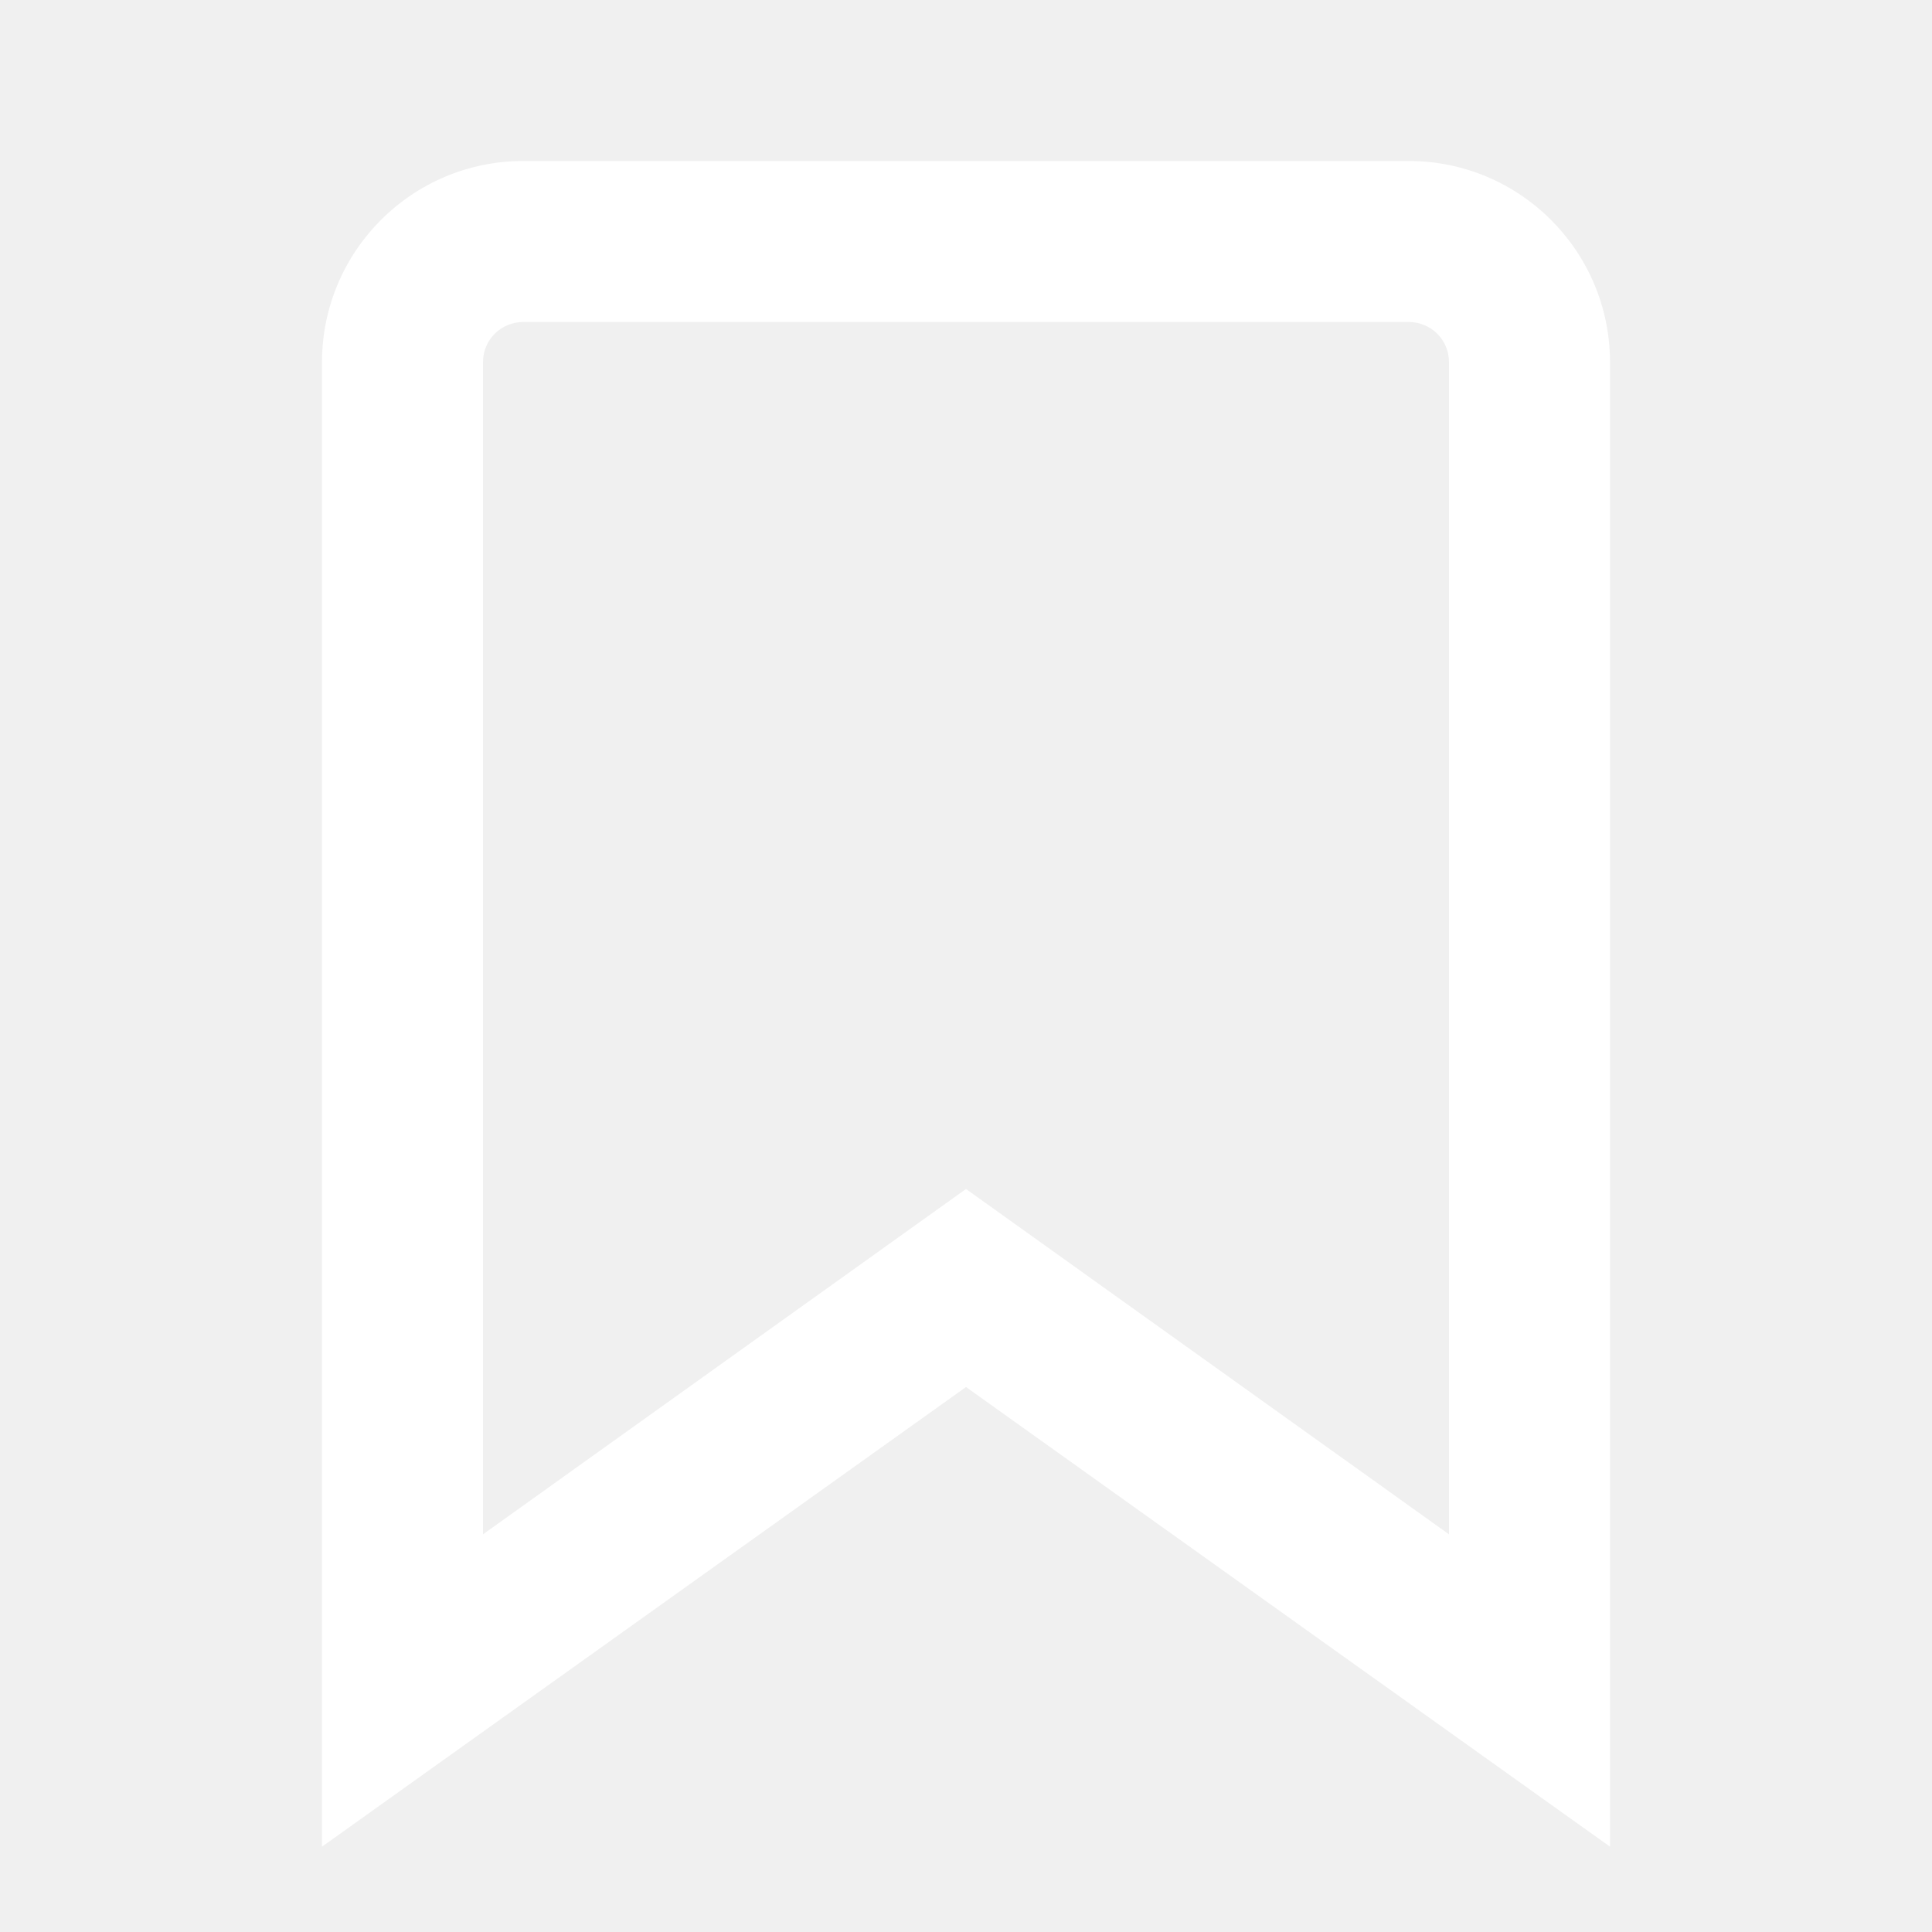
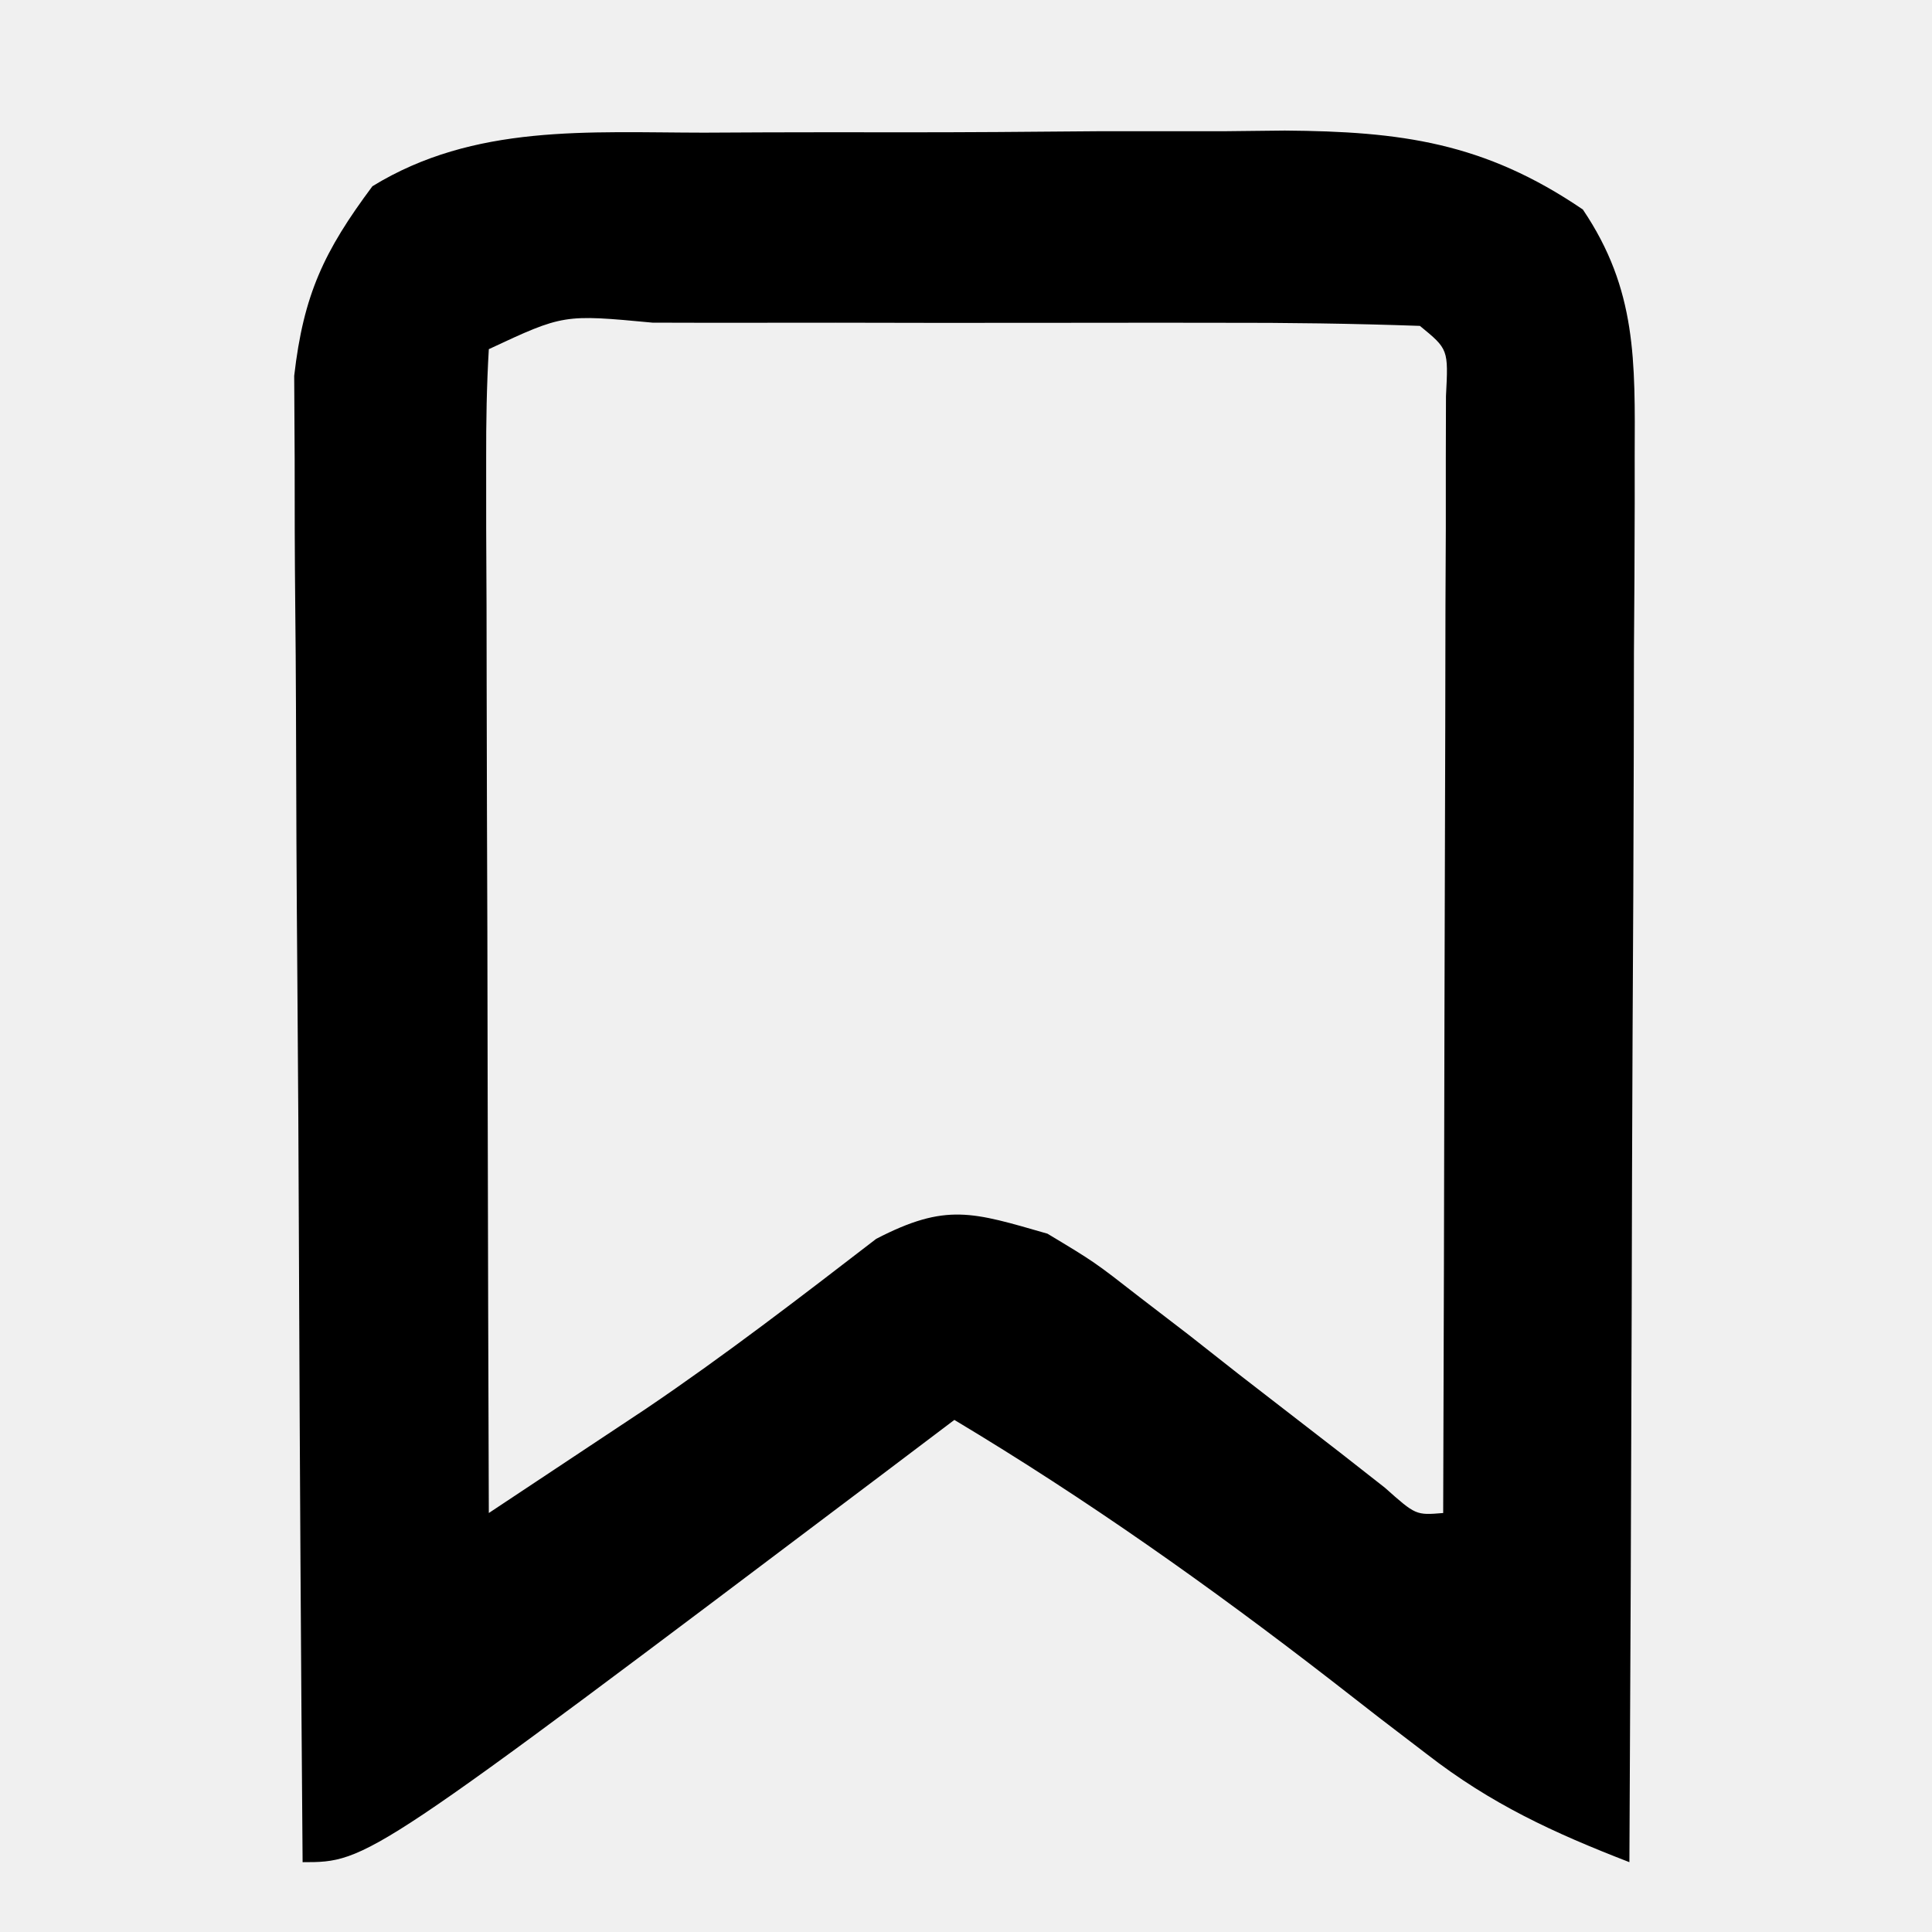
- <svg xmlns="http://www.w3.org/2000/svg" width="20" height="20" viewBox="0 0 24 24">
-   <path fill="white" d="M4 4.5C4 3.12 5.119 2 6.5 2h11C18.881 2 20 3.12 20 4.5v18.44l-8-5.71-8 5.71V4.5zM6.5 4c-.276 0-.5.22-.5.5v14.56l6-4.29 6 4.29V4.5c0-.28-.224-.5-.5-.5h-11z" />
+ <svg xmlns="http://www.w3.org/2000/svg" version="1.1" width="83" height="83">
+   <path d="M0 0 C0.889 -0.004 1.777 -0.009 2.693 -0.013 C4.568 -0.019 6.443 -0.019 8.319 -0.015 C11.178 -0.012 14.037 -0.035 16.896 -0.061 C18.723 -0.063 20.549 -0.064 22.375 -0.062 C23.225 -0.072 24.075 -0.081 24.951 -0.09 C29.928 -0.052 33.508 0.412 37.754 3.301 C40.083 6.75 39.996 9.818 39.981 13.905 C39.981 14.559 39.982 15.213 39.982 15.887 C39.98 18.041 39.965 20.194 39.949 22.348 C39.945 23.844 39.943 25.341 39.941 26.837 C39.933 30.769 39.913 34.702 39.891 38.634 C39.871 42.649 39.862 46.664 39.852 50.68 C39.83 58.553 39.796 66.427 39.754 74.301 C36.488 73.036 33.818 71.807 31.047 69.656 C30.042 68.888 30.042 68.888 29.018 68.104 C28.332 67.57 27.647 67.037 26.941 66.488 C21.711 62.439 16.43 58.702 10.754 55.301 C9.715 56.086 8.676 56.871 7.605 57.68 C-14.438 74.301 -14.438 74.301 -17.246 74.301 C-17.316 65.651 -17.369 57.002 -17.402 48.353 C-17.417 44.336 -17.438 40.32 -17.472 36.303 C-17.505 32.426 -17.523 28.549 -17.531 24.671 C-17.536 23.193 -17.547 21.715 -17.563 20.238 C-17.585 18.164 -17.588 16.092 -17.587 14.019 C-17.593 12.84 -17.6 11.661 -17.607 10.446 C-17.207 6.959 -16.33 5.097 -14.246 2.301 C-9.868 -0.384 -4.98 -0.005 0 0 Z M-9.246 9.301 C-9.339 10.866 -9.364 12.436 -9.36 14.004 C-9.36 15.005 -9.359 16.006 -9.359 17.037 C-9.354 18.126 -9.349 19.214 -9.344 20.336 C-9.342 21.444 -9.341 22.553 -9.339 23.695 C-9.334 27.251 -9.321 30.807 -9.309 34.363 C-9.304 36.768 -9.299 39.172 -9.295 41.576 C-9.284 47.484 -9.267 53.393 -9.246 59.301 C-7.806 58.347 -6.366 57.391 -4.927 56.435 C-4.125 55.903 -3.323 55.371 -2.497 54.823 C0.901 52.525 4.144 50.025 7.395 47.523 C10.408 45.962 11.539 46.378 14.754 47.301 C16.774 48.516 16.774 48.516 18.707 50.023 C19.408 50.562 20.11 51.1 20.832 51.654 C21.549 52.218 22.265 52.782 23.004 53.363 C24.445 54.481 25.888 55.597 27.332 56.711 C27.965 57.207 28.599 57.704 29.251 58.215 C30.58 59.398 30.58 59.398 31.754 59.301 C31.779 52.198 31.797 45.096 31.809 37.993 C31.814 35.575 31.821 33.157 31.829 30.739 C31.841 27.271 31.847 23.803 31.852 20.336 C31.857 19.247 31.862 18.159 31.867 17.037 C31.867 16.036 31.867 15.035 31.867 14.004 C31.87 13.118 31.872 12.232 31.874 11.319 C31.978 9.304 31.978 9.304 30.754 8.301 C27.881 8.2 25.033 8.161 22.16 8.168 C21.298 8.167 20.436 8.166 19.548 8.165 C17.723 8.164 15.897 8.166 14.071 8.17 C11.266 8.176 8.461 8.17 5.656 8.164 C3.887 8.165 2.117 8.166 0.348 8.168 C-0.497 8.166 -1.342 8.164 -2.212 8.162 C-6.038 7.802 -6.038 7.802 -9.246 9.301 Z " fill="#000000" transform="translate(30.24609,5.699219)" />
</svg>
